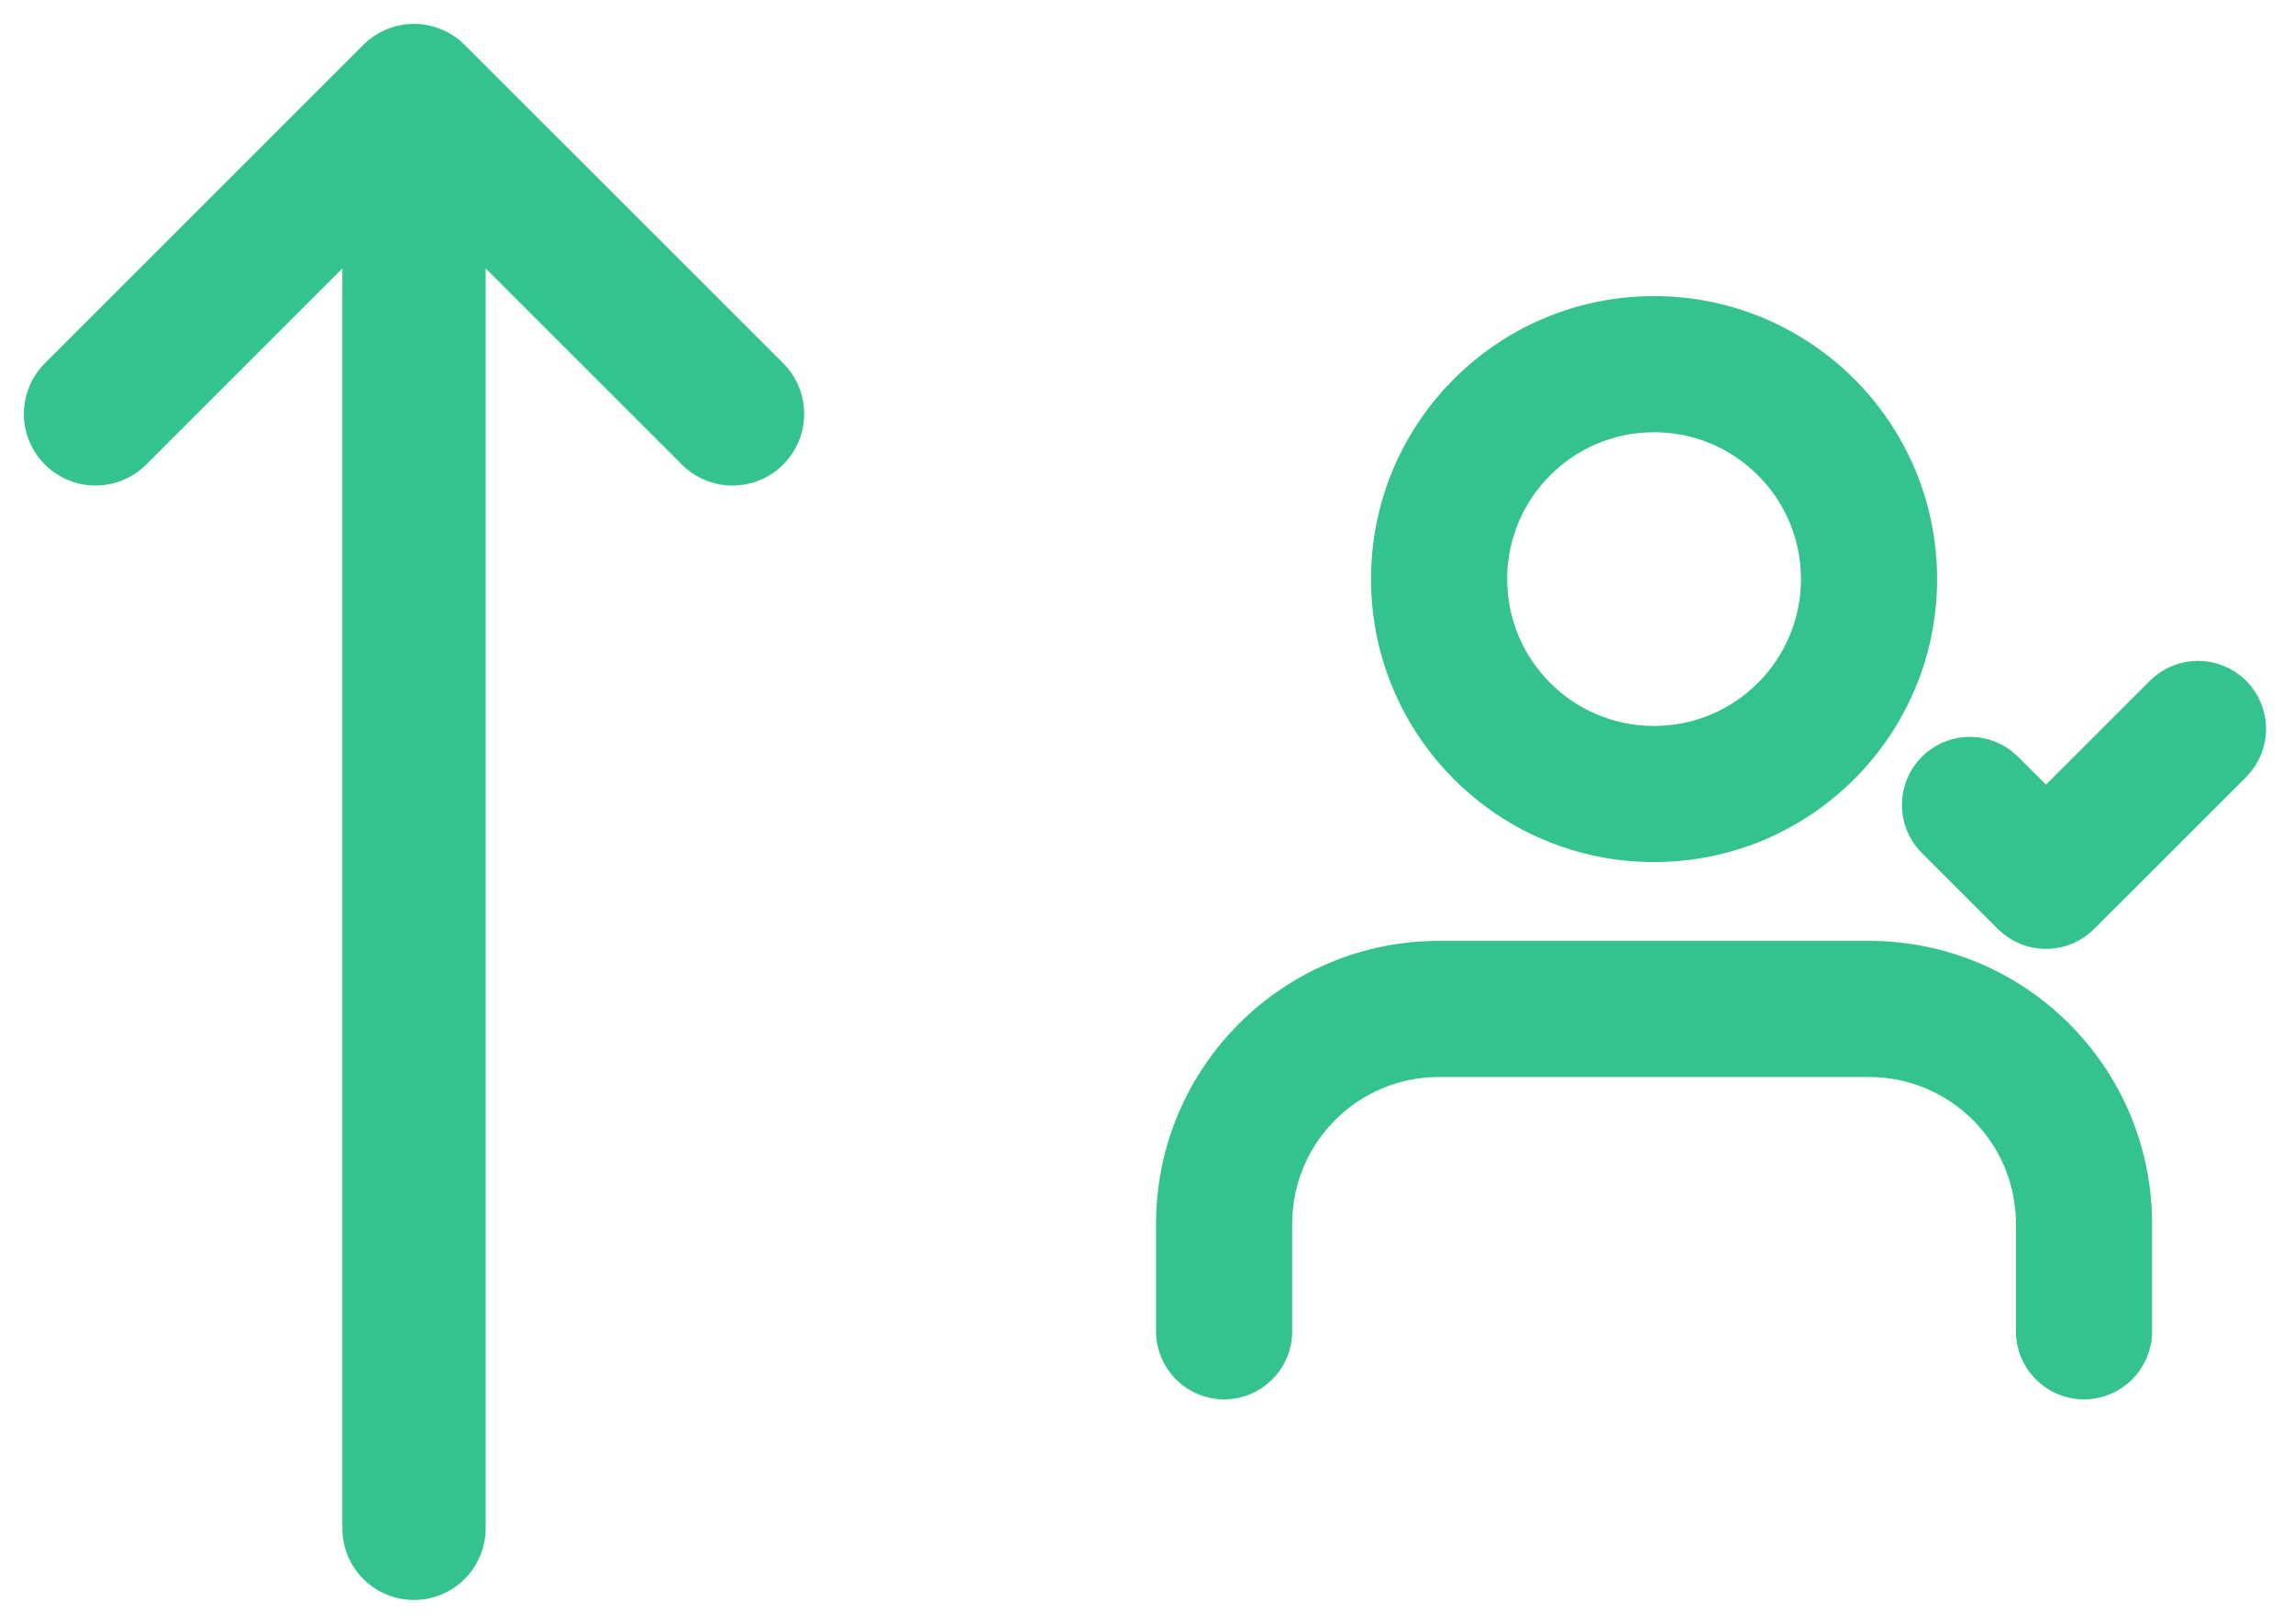
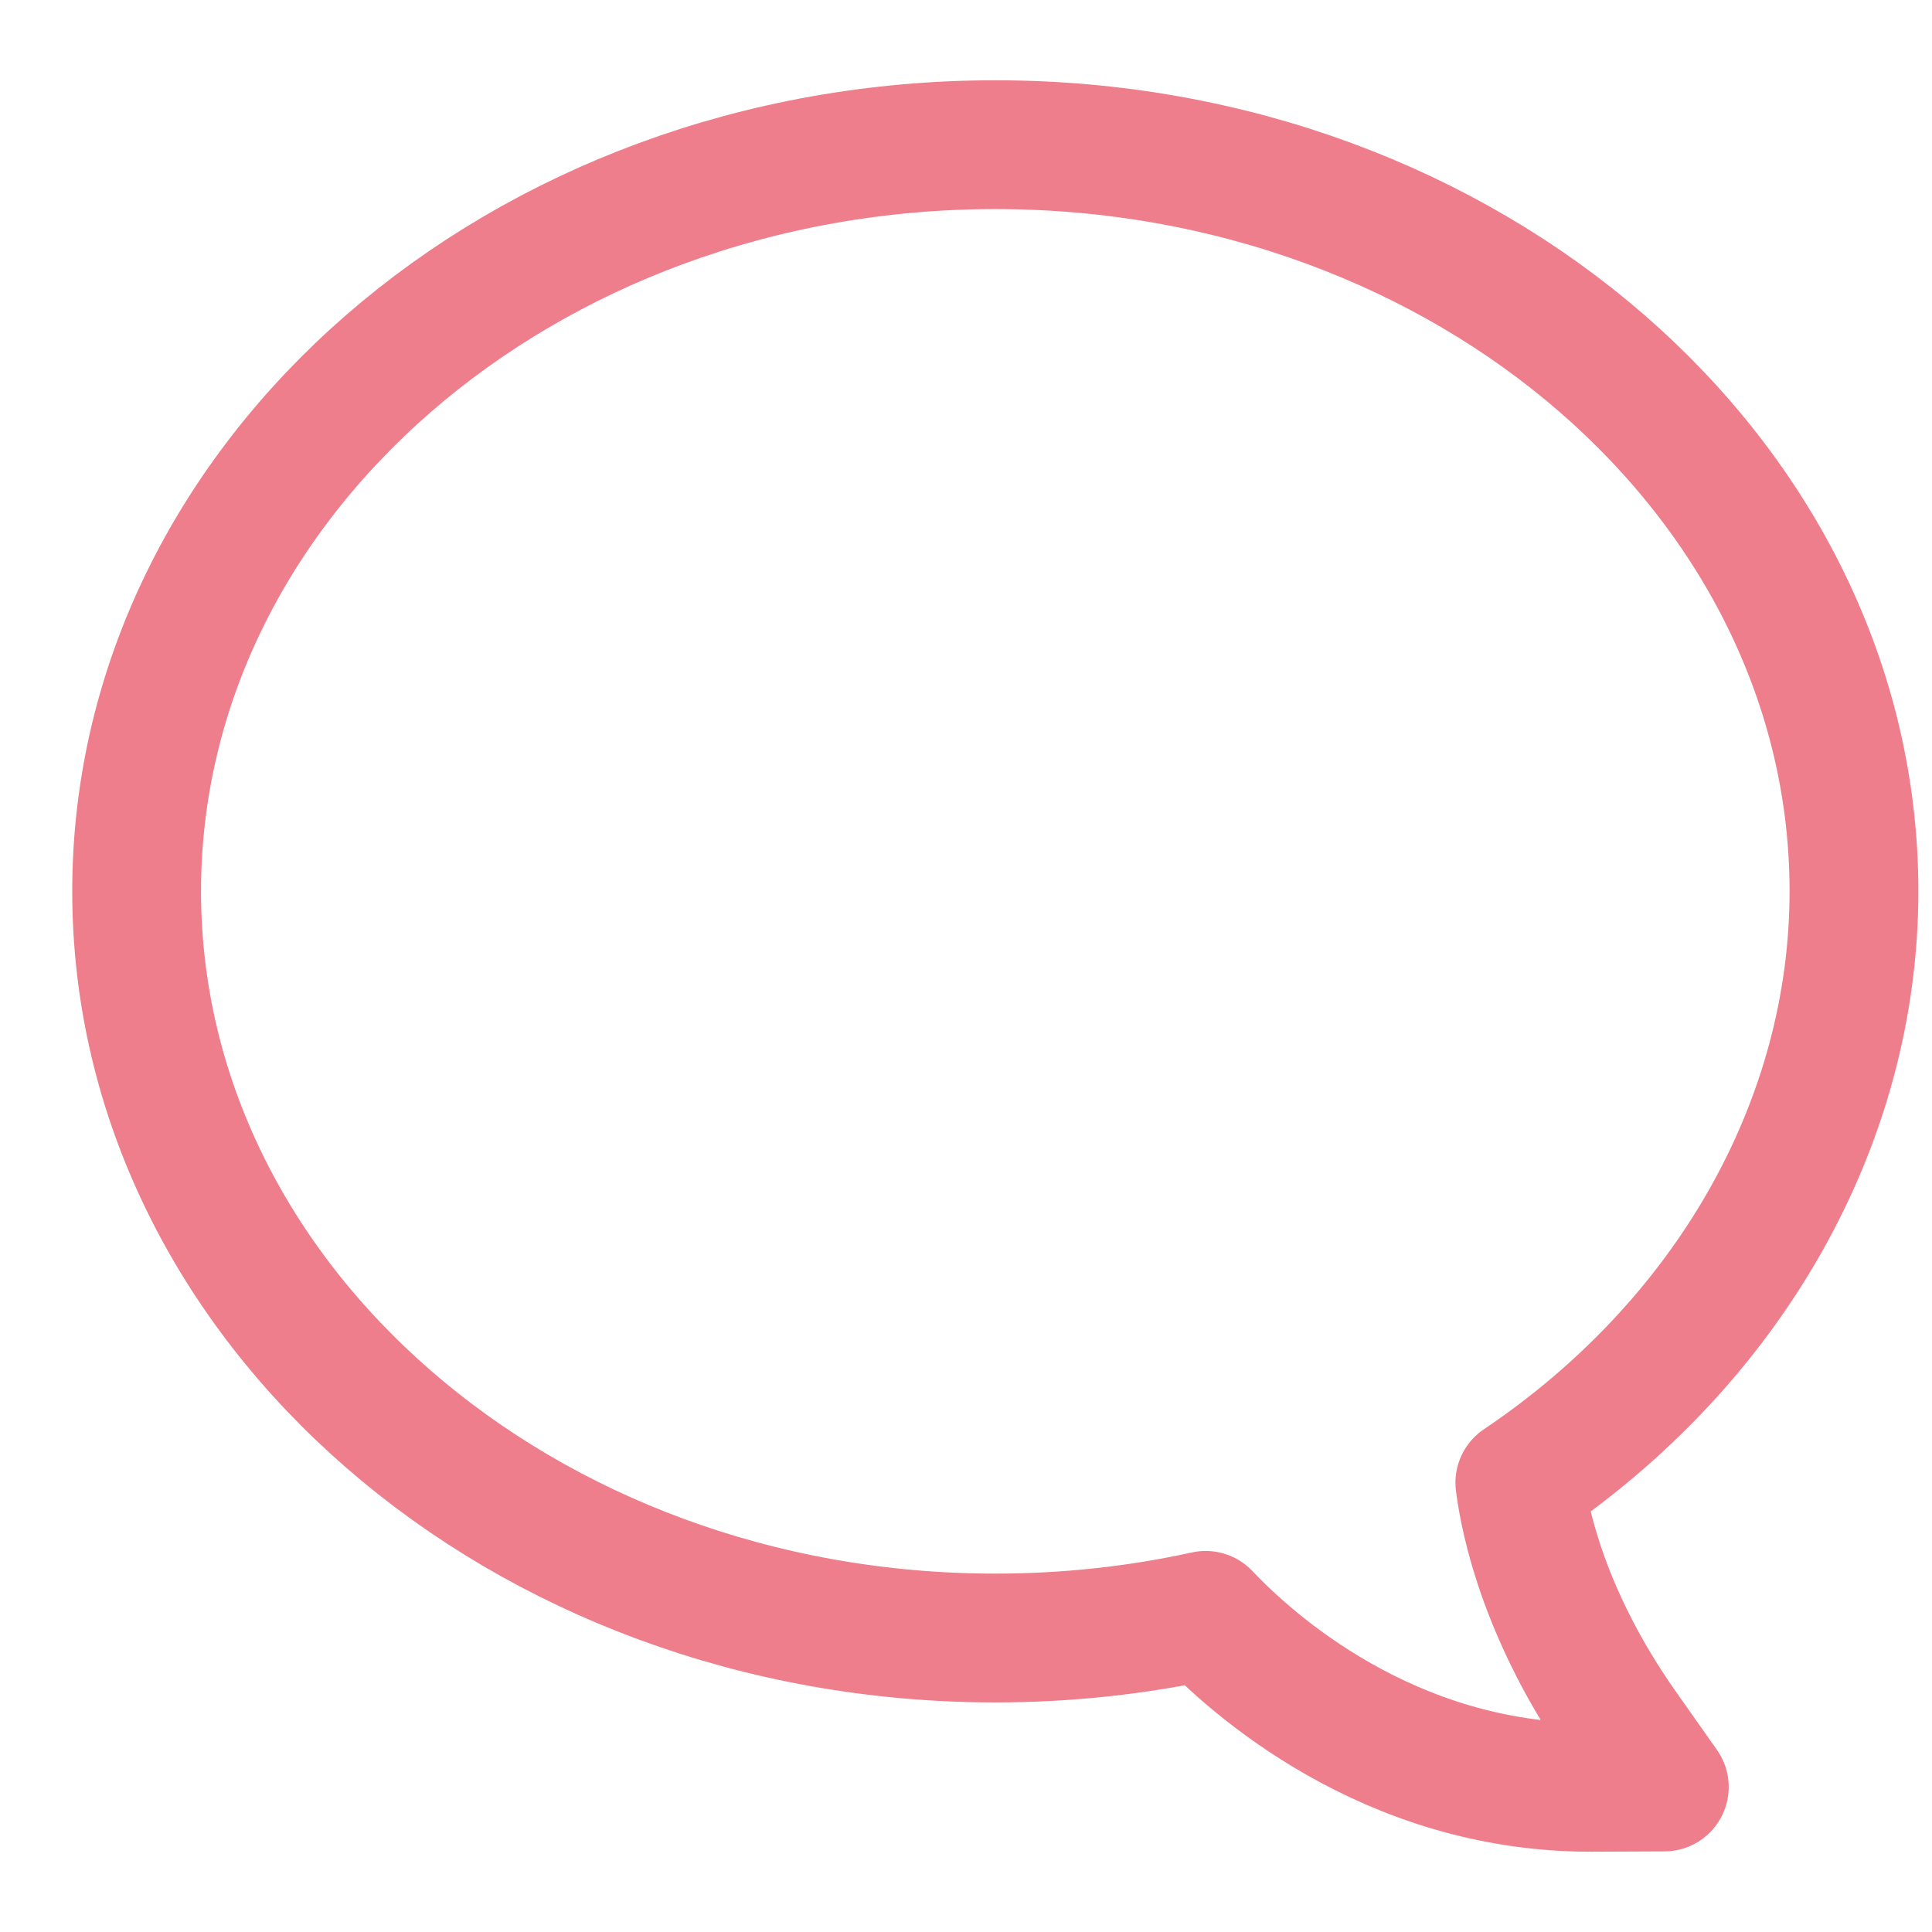
- <svg xmlns="http://www.w3.org/2000/svg" width="24" height="17" viewBox="0 0 24 17" fill="none">
-   <path d="M4.333 1V16M4.333 1L7.667 4.333M4.333 1L1 4.333" stroke="#34C38F" stroke-width="1.5" stroke-linecap="round" stroke-linejoin="round" />
-   <path fill-rule="evenodd" clip-rule="evenodd" d="M19.562 10C21.116 10 22.375 11.259 22.375 12.812V13.938C22.375 14.248 22.123 14.5 21.812 14.5C21.502 14.5 21.25 14.248 21.25 13.938V12.812C21.25 11.88 20.494 11.125 19.562 11.125H15.062C14.13 11.125 13.375 11.88 13.375 12.812V13.938C13.375 14.248 13.123 14.5 12.812 14.5C12.502 14.5 12.25 14.248 12.25 13.938V12.812C12.25 11.259 13.509 10 15.062 10H19.562ZM22.608 7.233C22.828 7.014 23.184 7.014 23.404 7.233C23.606 7.436 23.622 7.755 23.45 7.976L23.404 8.029L21.812 9.62C21.61 9.822 21.291 9.838 21.07 9.666L21.017 9.62L20.221 8.824C20.002 8.605 20.002 8.248 20.221 8.029C20.424 7.826 20.743 7.81 20.964 7.982L21.017 8.029L21.415 8.426L22.608 7.233ZM17.312 3.25C18.866 3.25 20.125 4.509 20.125 6.062C20.125 7.616 18.866 8.875 17.312 8.875C15.759 8.875 14.5 7.616 14.5 6.062C14.5 4.509 15.759 3.25 17.312 3.25ZM17.312 4.375C16.381 4.375 15.625 5.131 15.625 6.062C15.625 6.994 16.381 7.75 17.312 7.75C18.244 7.75 19 6.994 19 6.062C19 5.131 18.244 4.375 17.312 4.375Z" fill="#34C38F" stroke="#34C38F" stroke-width="0.3" />
+ <svg xmlns="http://www.w3.org/2000/svg" width="18" height="18" viewBox="0 0 18 18" fill="none">
+   <path d="M9.273 1.348C13.684 1.348 17.273 4.469 17.273 8.304C17.273 10.456 16.112 12.501 14.16 13.814C14.206 14.179 14.391 15.066 15.122 16.104L15.506 16.649L14.819 16.652C12.93 16.652 11.653 15.494 11.233 15.05C10.596 15.19 9.937 15.261 9.273 15.261C4.861 15.261 1.273 12.14 1.273 8.304C1.273 4.469 4.861 1.348 9.273 1.348Z" stroke="#EE7E8B" stroke-width="1.2" stroke-linejoin="round" />
</svg>
